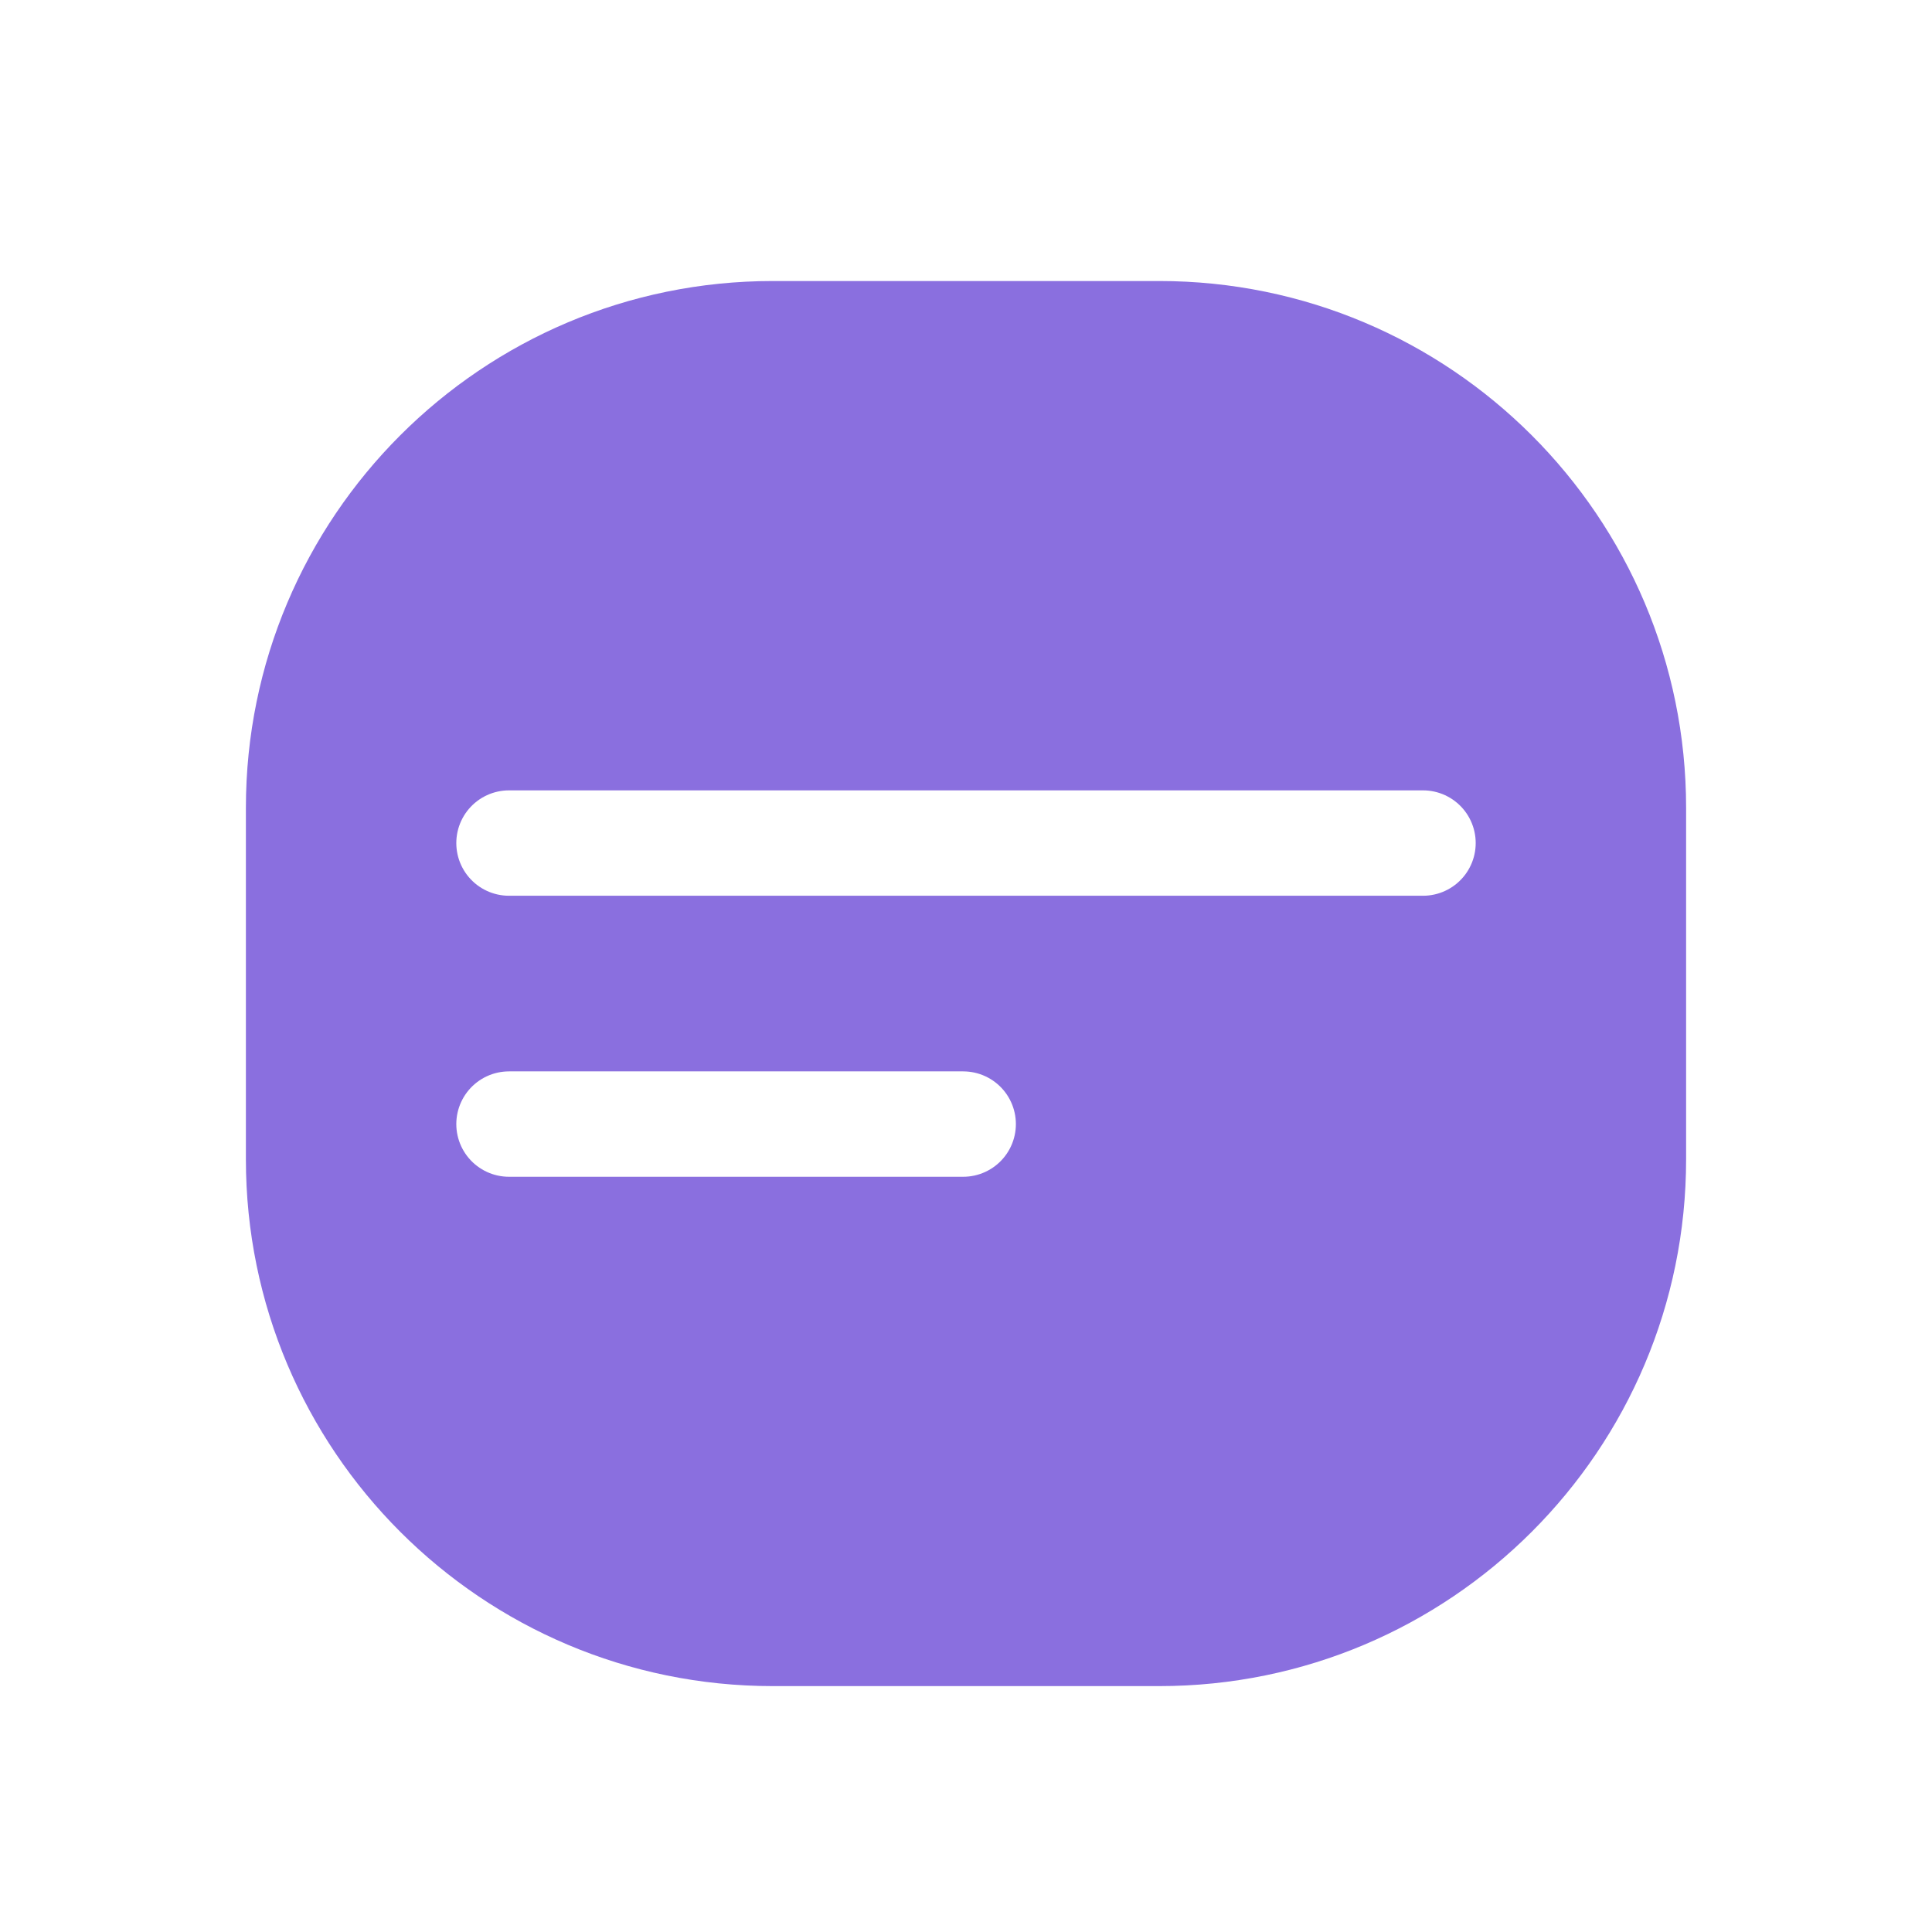
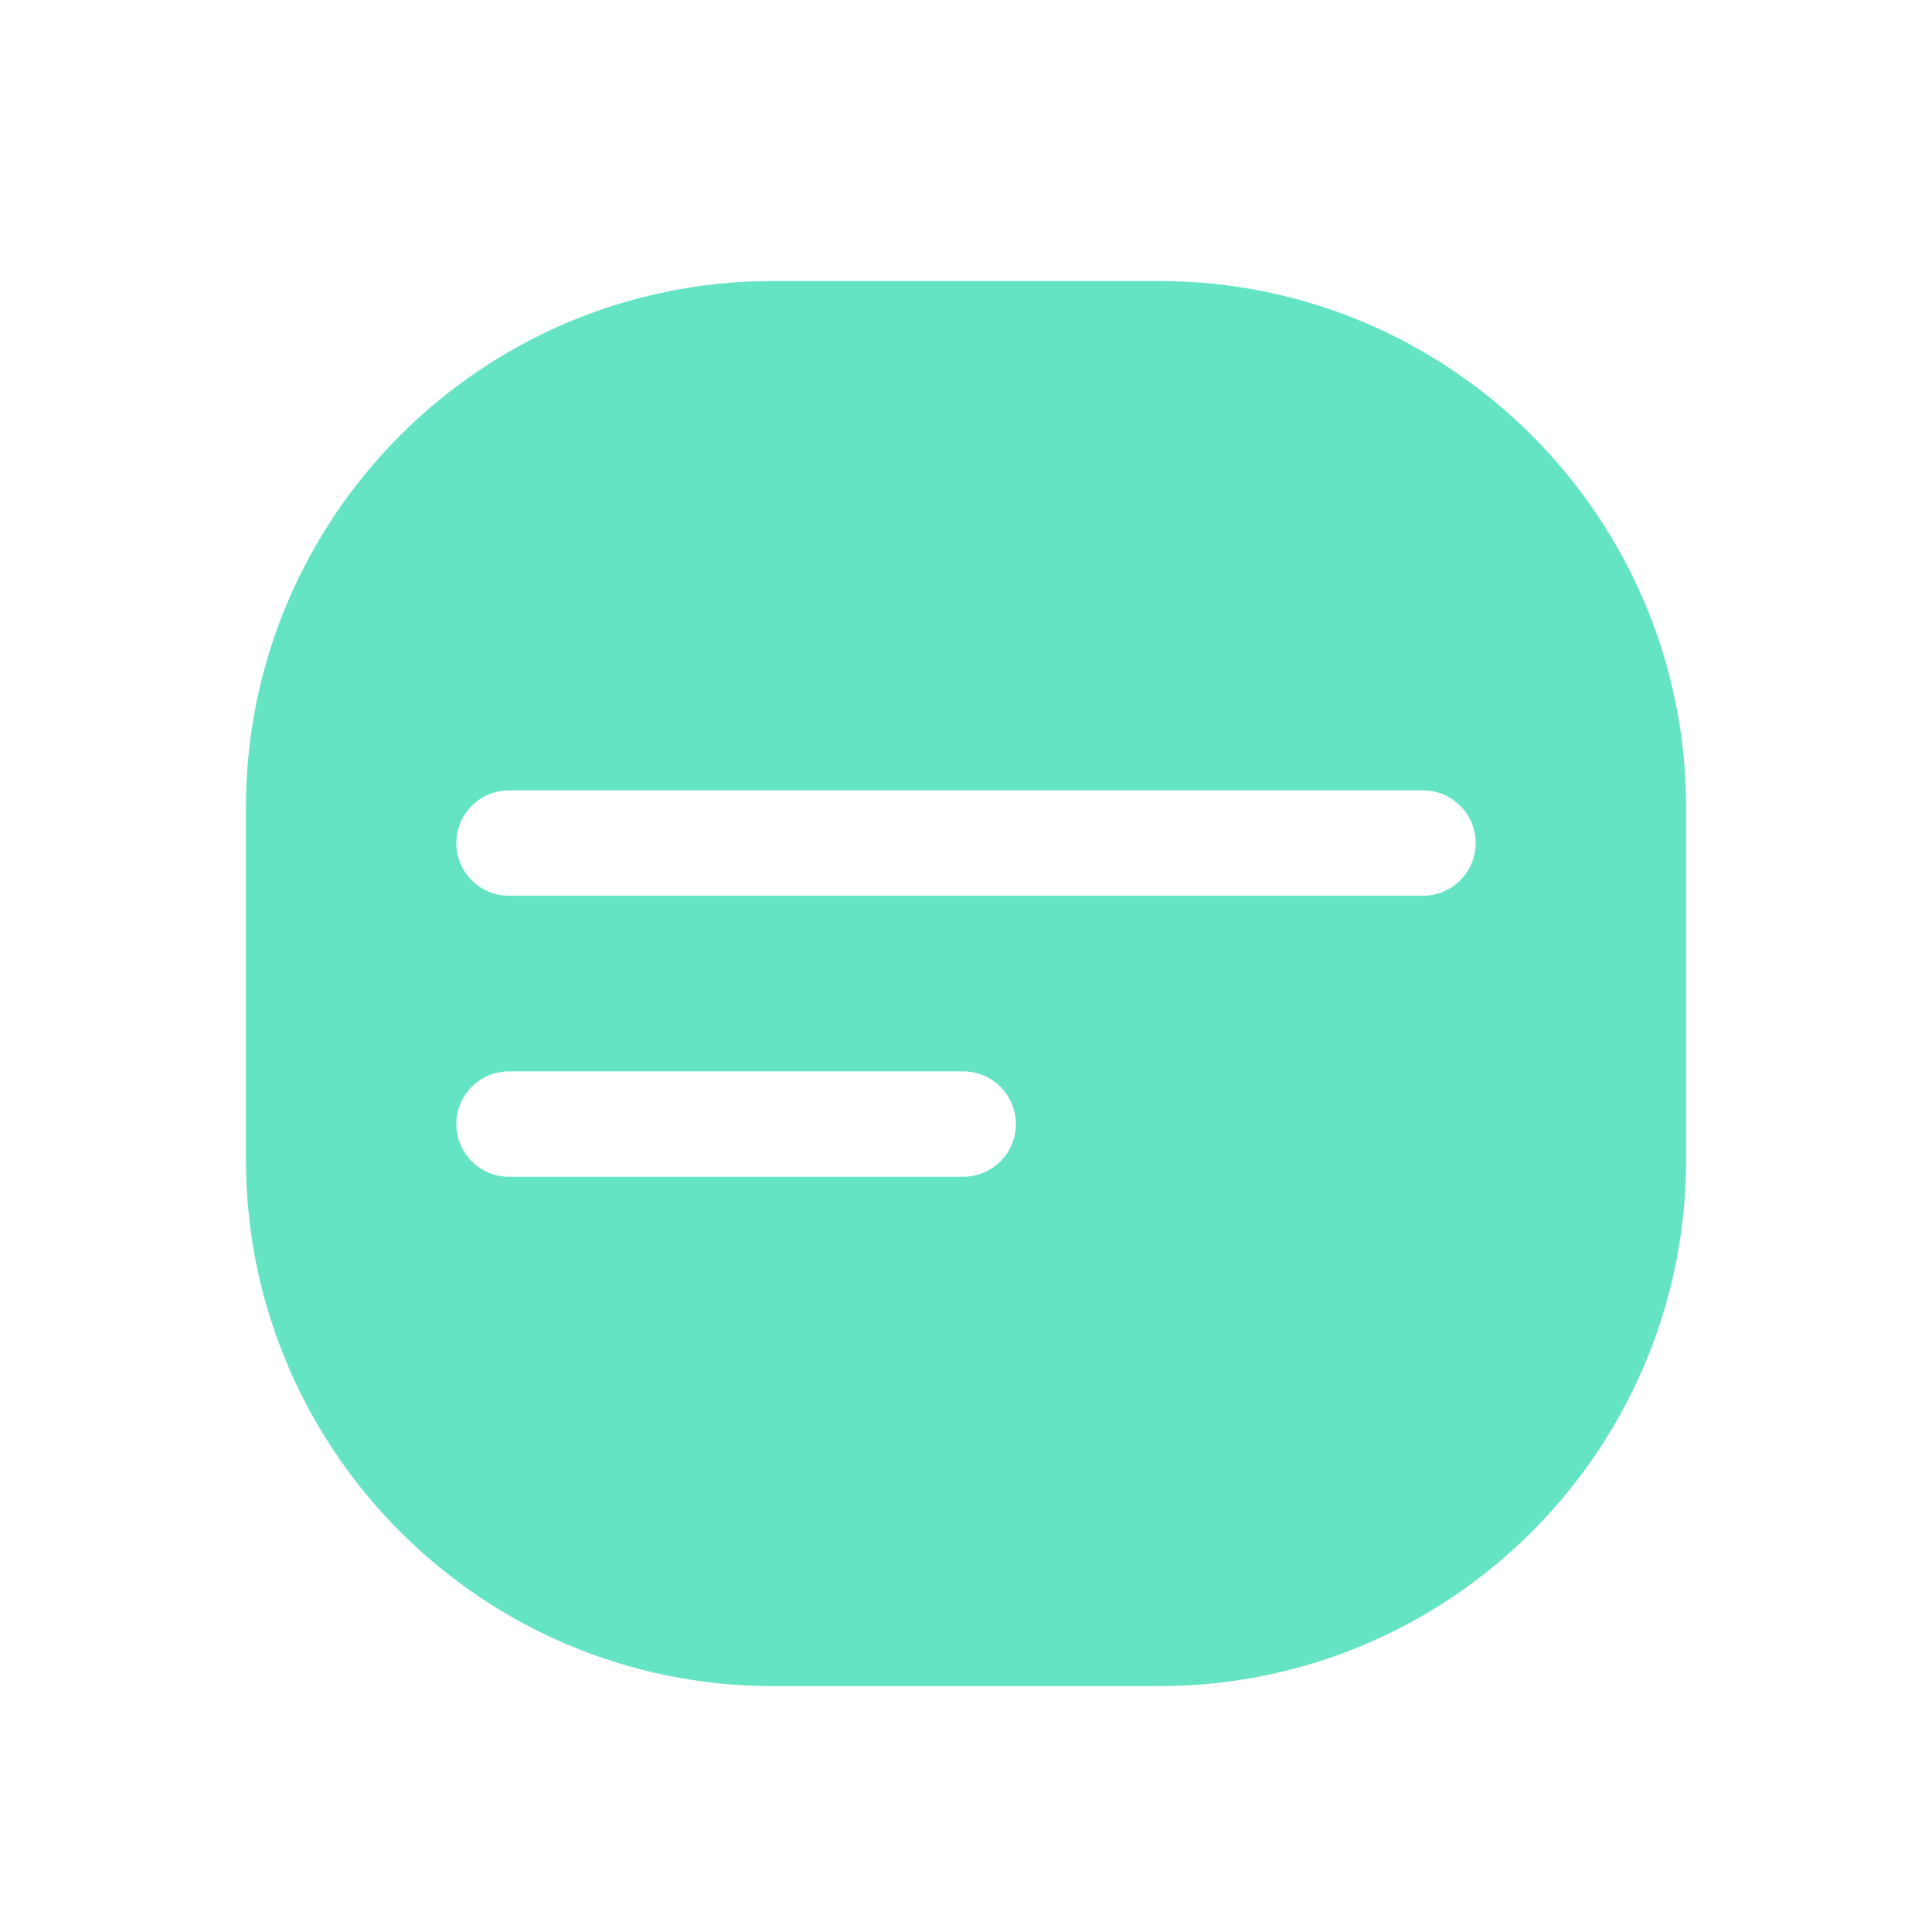
<svg xmlns="http://www.w3.org/2000/svg" width="55" height="55" viewBox="0 0 55 55">
  <defs>
    <clipPath id="clip-아트보드_1">
      <rect width="55" height="55" />
    </clipPath>
  </defs>
  <g id="아트보드_1" data-name="아트보드 – 1" clip-path="url(#clip-아트보드_1)">
    <rect width="55" height="55" fill="#fff" />
-     <path id="패스_52" data-name="패스 52" d="M15,0H26A15,15,0,0,1,41,15V25A15,15,0,0,1,26,40H15A15,15,0,0,1,0,25V15A15,15,0,0,1,15,0Z" transform="translate(7 8)" fill="#8a6fdf" />
+     <path id="패스_52" data-name="패스 52" d="M15,0H26A15,15,0,0,1,41,15V25A15,15,0,0,1,26,40H15A15,15,0,0,1,0,25V15A15,15,0,0,1,15,0Z" transform="translate(7 8)" fill="#64e4c2" />
    <path id="패스_48" data-name="패스 48" d="M0,0H26.02" transform="translate(14.49 24)" fill="none" stroke="#fff" stroke-linecap="round" stroke-width="3" />
    <path id="패스_53" data-name="패스 53" d="M0,0H12.93" transform="translate(14.49 32)" fill="none" stroke="#fff" stroke-linecap="round" stroke-width="3" />
  </g>
</svg>
